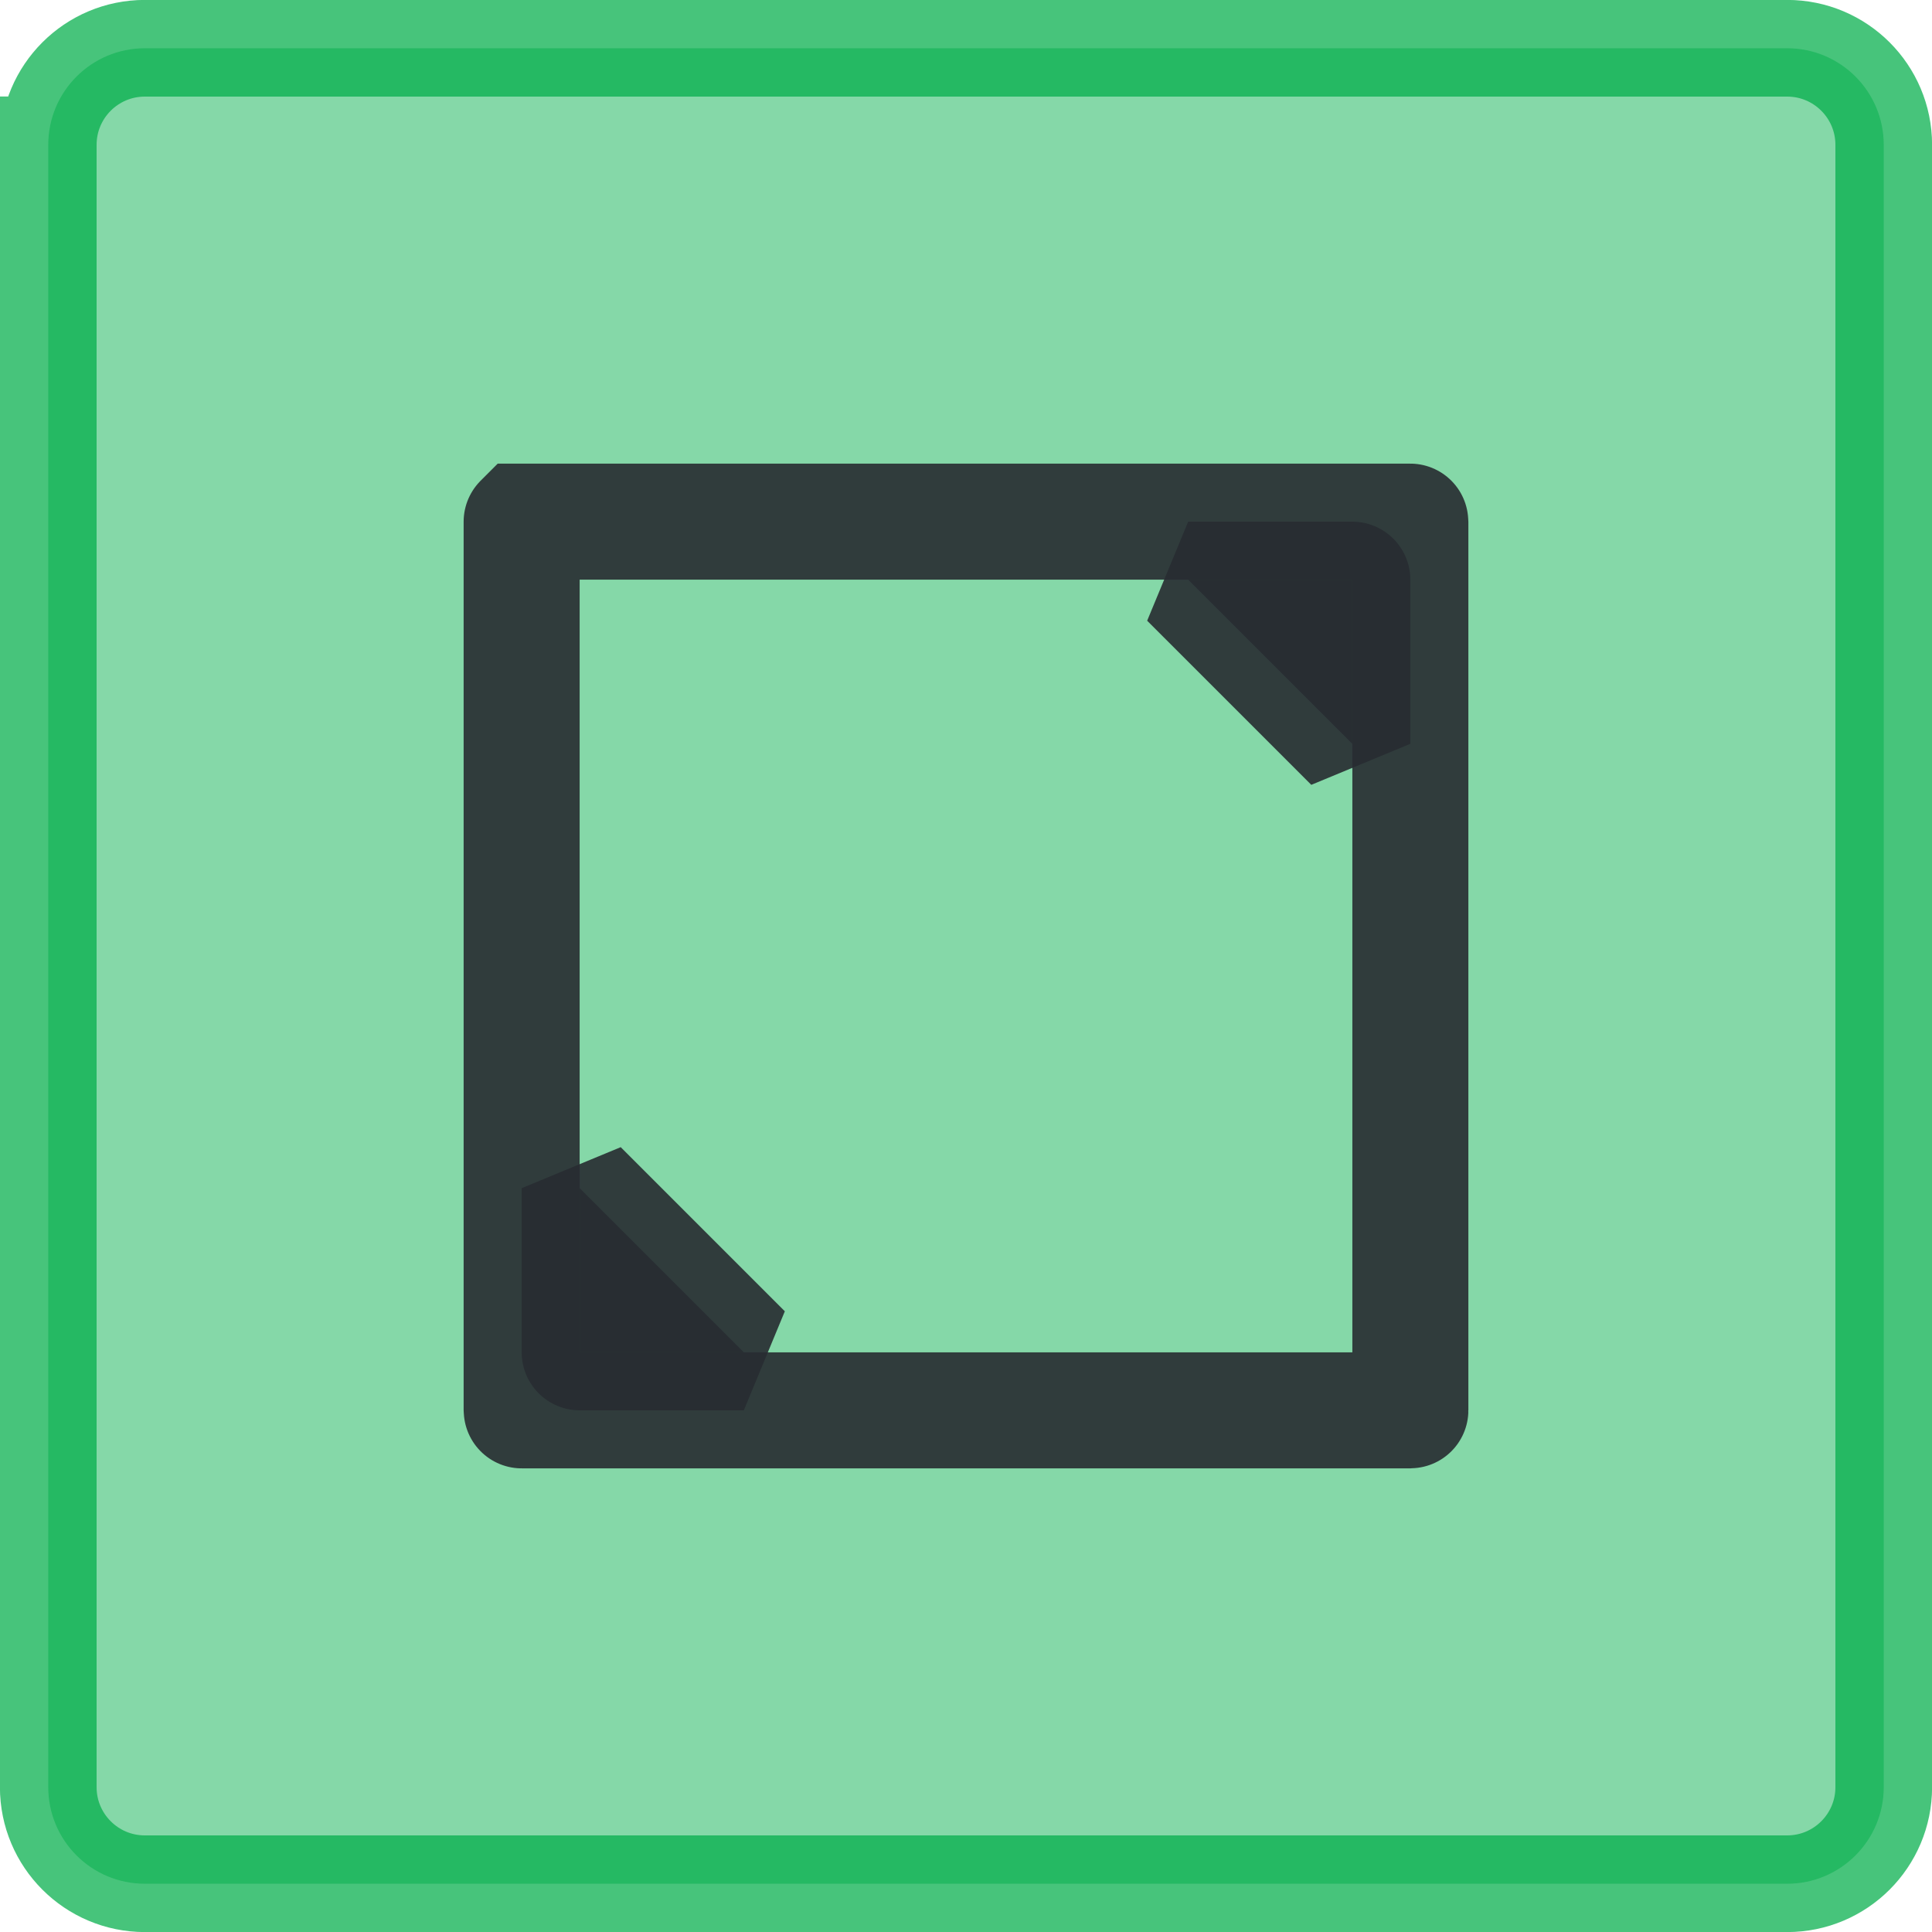
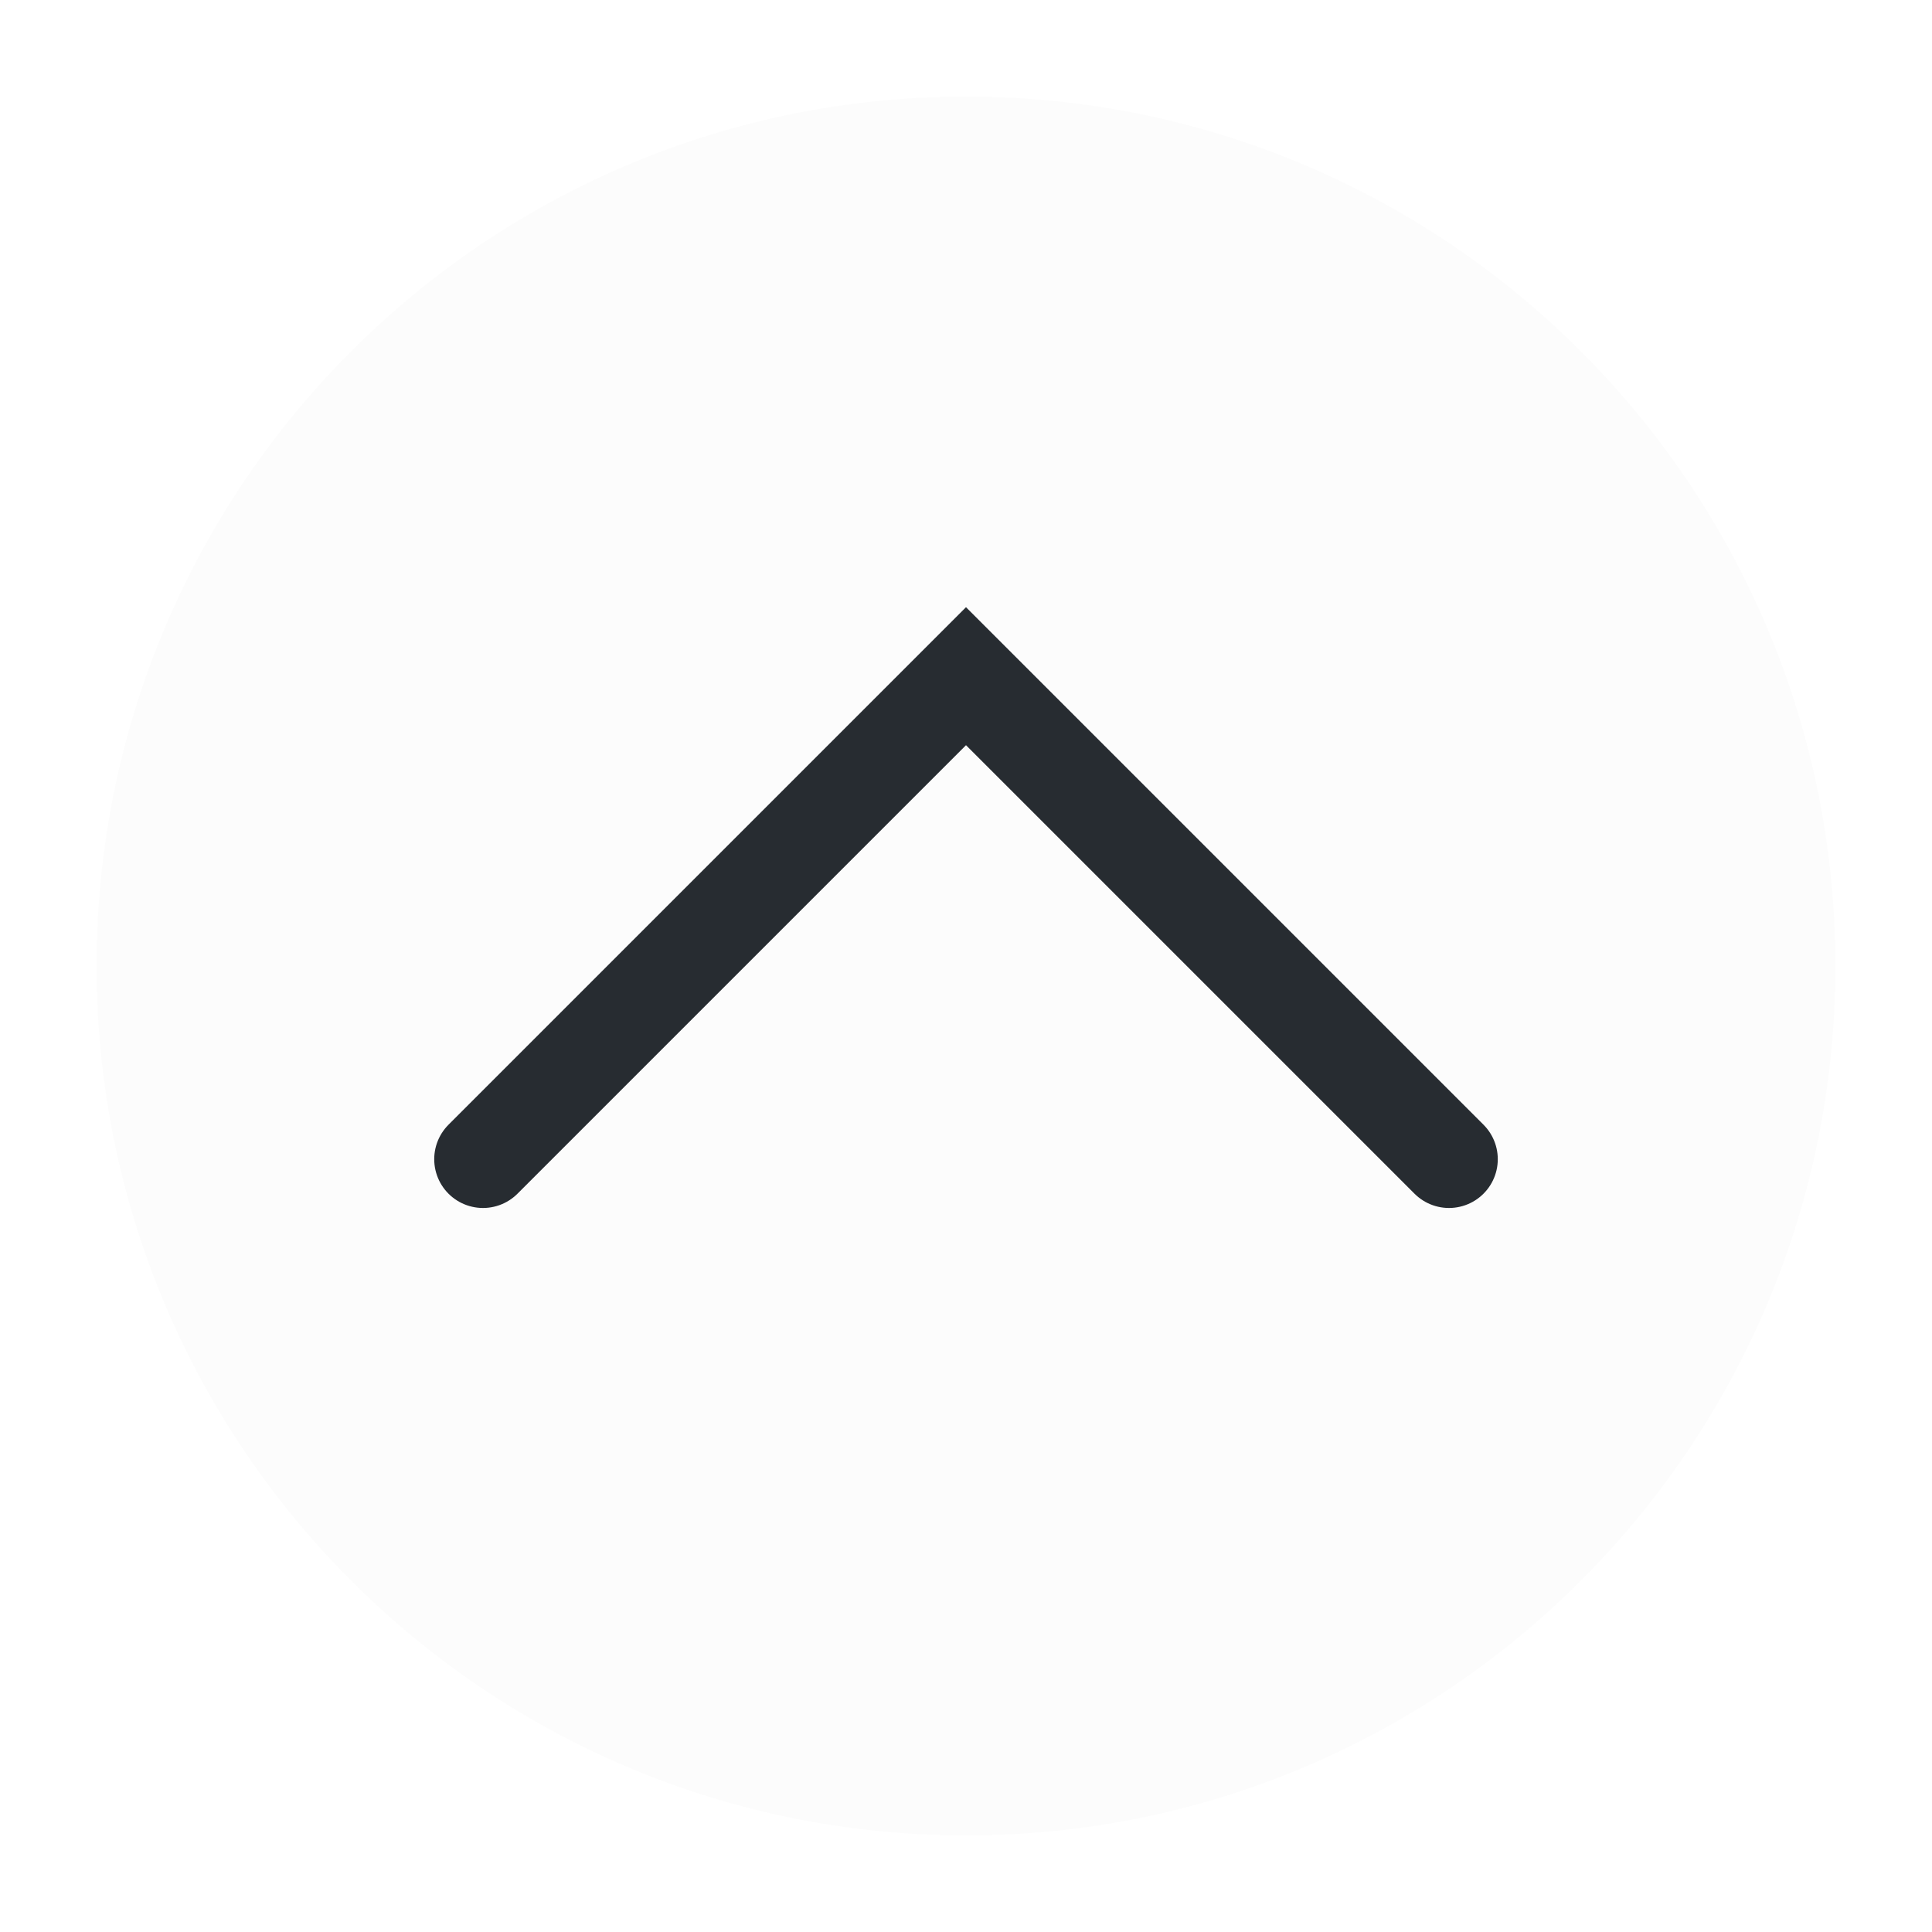
<svg xmlns="http://www.w3.org/2000/svg" viewBox="0 0 50 50" version="1.2" baseProfile="tiny">
  <defs>
</defs>
  <g fill="none" stroke="black" stroke-width="1" fill-rule="evenodd" stroke-linecap="square" stroke-linejoin="bevel">
-     <g fill="none" stroke="#000000" stroke-opacity="1" stroke-width="1" stroke-linecap="square" stroke-linejoin="bevel" transform="matrix(1,0,0,1,0,0)" font-family="Noto Sans" font-size="10" font-weight="400" font-style="normal">
- </g>
-     <g fill="#00ae49" fill-opacity="0.48" stroke="#00ae49" stroke-opacity="0.72" stroke-width="2.502" stroke-linecap="square" stroke-linejoin="bevel" transform="matrix(1,0,0,1,2.5,2.5)" font-family="Noto Sans" font-size="10" font-weight="400" font-style="normal">
-       <path vector-effect="none" fill-rule="evenodd" d="M-1.251,1.249 C-1.251,-0.132 -0.132,-1.251 1.249,-1.251 L43.751,-1.251 C45.132,-1.251 46.251,-0.132 46.251,1.249 L46.251,43.751 C46.251,45.132 45.132,46.251 43.751,46.251 L1.249,46.251 C-0.132,46.251 -1.251,45.132 -1.251,43.751 L-1.251,1.249" />
+     <g fill="#fcfcfc" fill-opacity="1" stroke="none" transform="matrix(2.5,0,0,2.5,2.5,2.5)" font-family="Noto Sans" font-size="10" font-weight="400" font-style="normal">
+       <circle cx="9" cy="9" r="9" />
    </g>
-     <g fill="none" stroke="#000000" stroke-opacity="1" stroke-width="1" stroke-linecap="square" stroke-linejoin="bevel" transform="matrix(1,0,0,1,0,0)" font-family="Noto Sans" font-size="10" font-weight="400" font-style="normal">
- </g>
-     <g fill="none" stroke="#272c31" stroke-opacity="1" stroke-width="1.001" stroke-linecap="square" stroke-linejoin="bevel" transform="matrix(2.5,0,0,2.5,2.5,2.5)" font-family="Noto Sans" font-size="10" font-weight="400" font-style="normal">
- </g>
-     <g fill="none" stroke="#272c31" stroke-opacity="0.9" stroke-width="1.201" stroke-linecap="round" stroke-linejoin="miter" stroke-miterlimit="2" transform="matrix(2.5,0,0,2.5,2.5,2.5)" font-family="Noto Sans" font-size="10" font-weight="400" font-style="normal">
-       <path vector-effect="none" fill-rule="evenodd" d="M4.4,4.401 C4.4,4.401 4.401,4.4 4.401,4.4 L13.599,4.4 C13.6,4.4 13.6,4.401 13.6,4.401 L13.6,13.599 C13.6,13.6 13.6,13.6 13.599,13.6 L4.401,13.6 C4.401,13.6 4.4,13.6 4.4,13.599 L4.4,4.401" />
+     <g fill="none" stroke="#272c31" stroke-opacity="1" stroke-width="1.01" stroke-linecap="round" stroke-linejoin="miter" stroke-miterlimit="2" transform="matrix(2.5,0,0,2.5,2.5,2.5)" font-family="Noto Sans" font-size="10" font-weight="400" font-style="normal">
+       <polyline fill="none" vector-effect="none" points="4,11 9,6 14,11 " />
    </g>
-     <g fill="#272c31" fill-opacity="0.9" stroke="#272c31" stroke-opacity="0.9" stroke-width="1.201" stroke-linecap="round" stroke-linejoin="miter" stroke-miterlimit="2" transform="matrix(2.5,0,0,2.5,2.5,2.5)" font-family="Noto Sans" font-size="10" font-weight="400" font-style="normal">
-       <path vector-effect="none" fill-rule="evenodd" d="M12.999,5.001 L12.999,6.7 L11.3,5.001 L12.999,5.001" />
-       <path vector-effect="none" fill-rule="evenodd" d="M5.001,12.999 L5.001,11.3 L6.7,12.999 L5.001,12.999" />
-     </g>
-     <g fill="none" stroke="#272c31" stroke-opacity="1" stroke-width="1.001" stroke-linecap="square" stroke-linejoin="bevel" transform="matrix(2.5,0,0,2.5,2.5,2.5)" font-family="Noto Sans" font-size="10" font-weight="400" font-style="normal">
- </g>
    <g fill="none" stroke="#000000" stroke-opacity="1" stroke-width="1" stroke-linecap="square" stroke-linejoin="bevel" transform="matrix(1,0,0,1,0,0)" font-family="Noto Sans" font-size="10" font-weight="400" font-style="normal">
</g>
  </g>
</svg>
